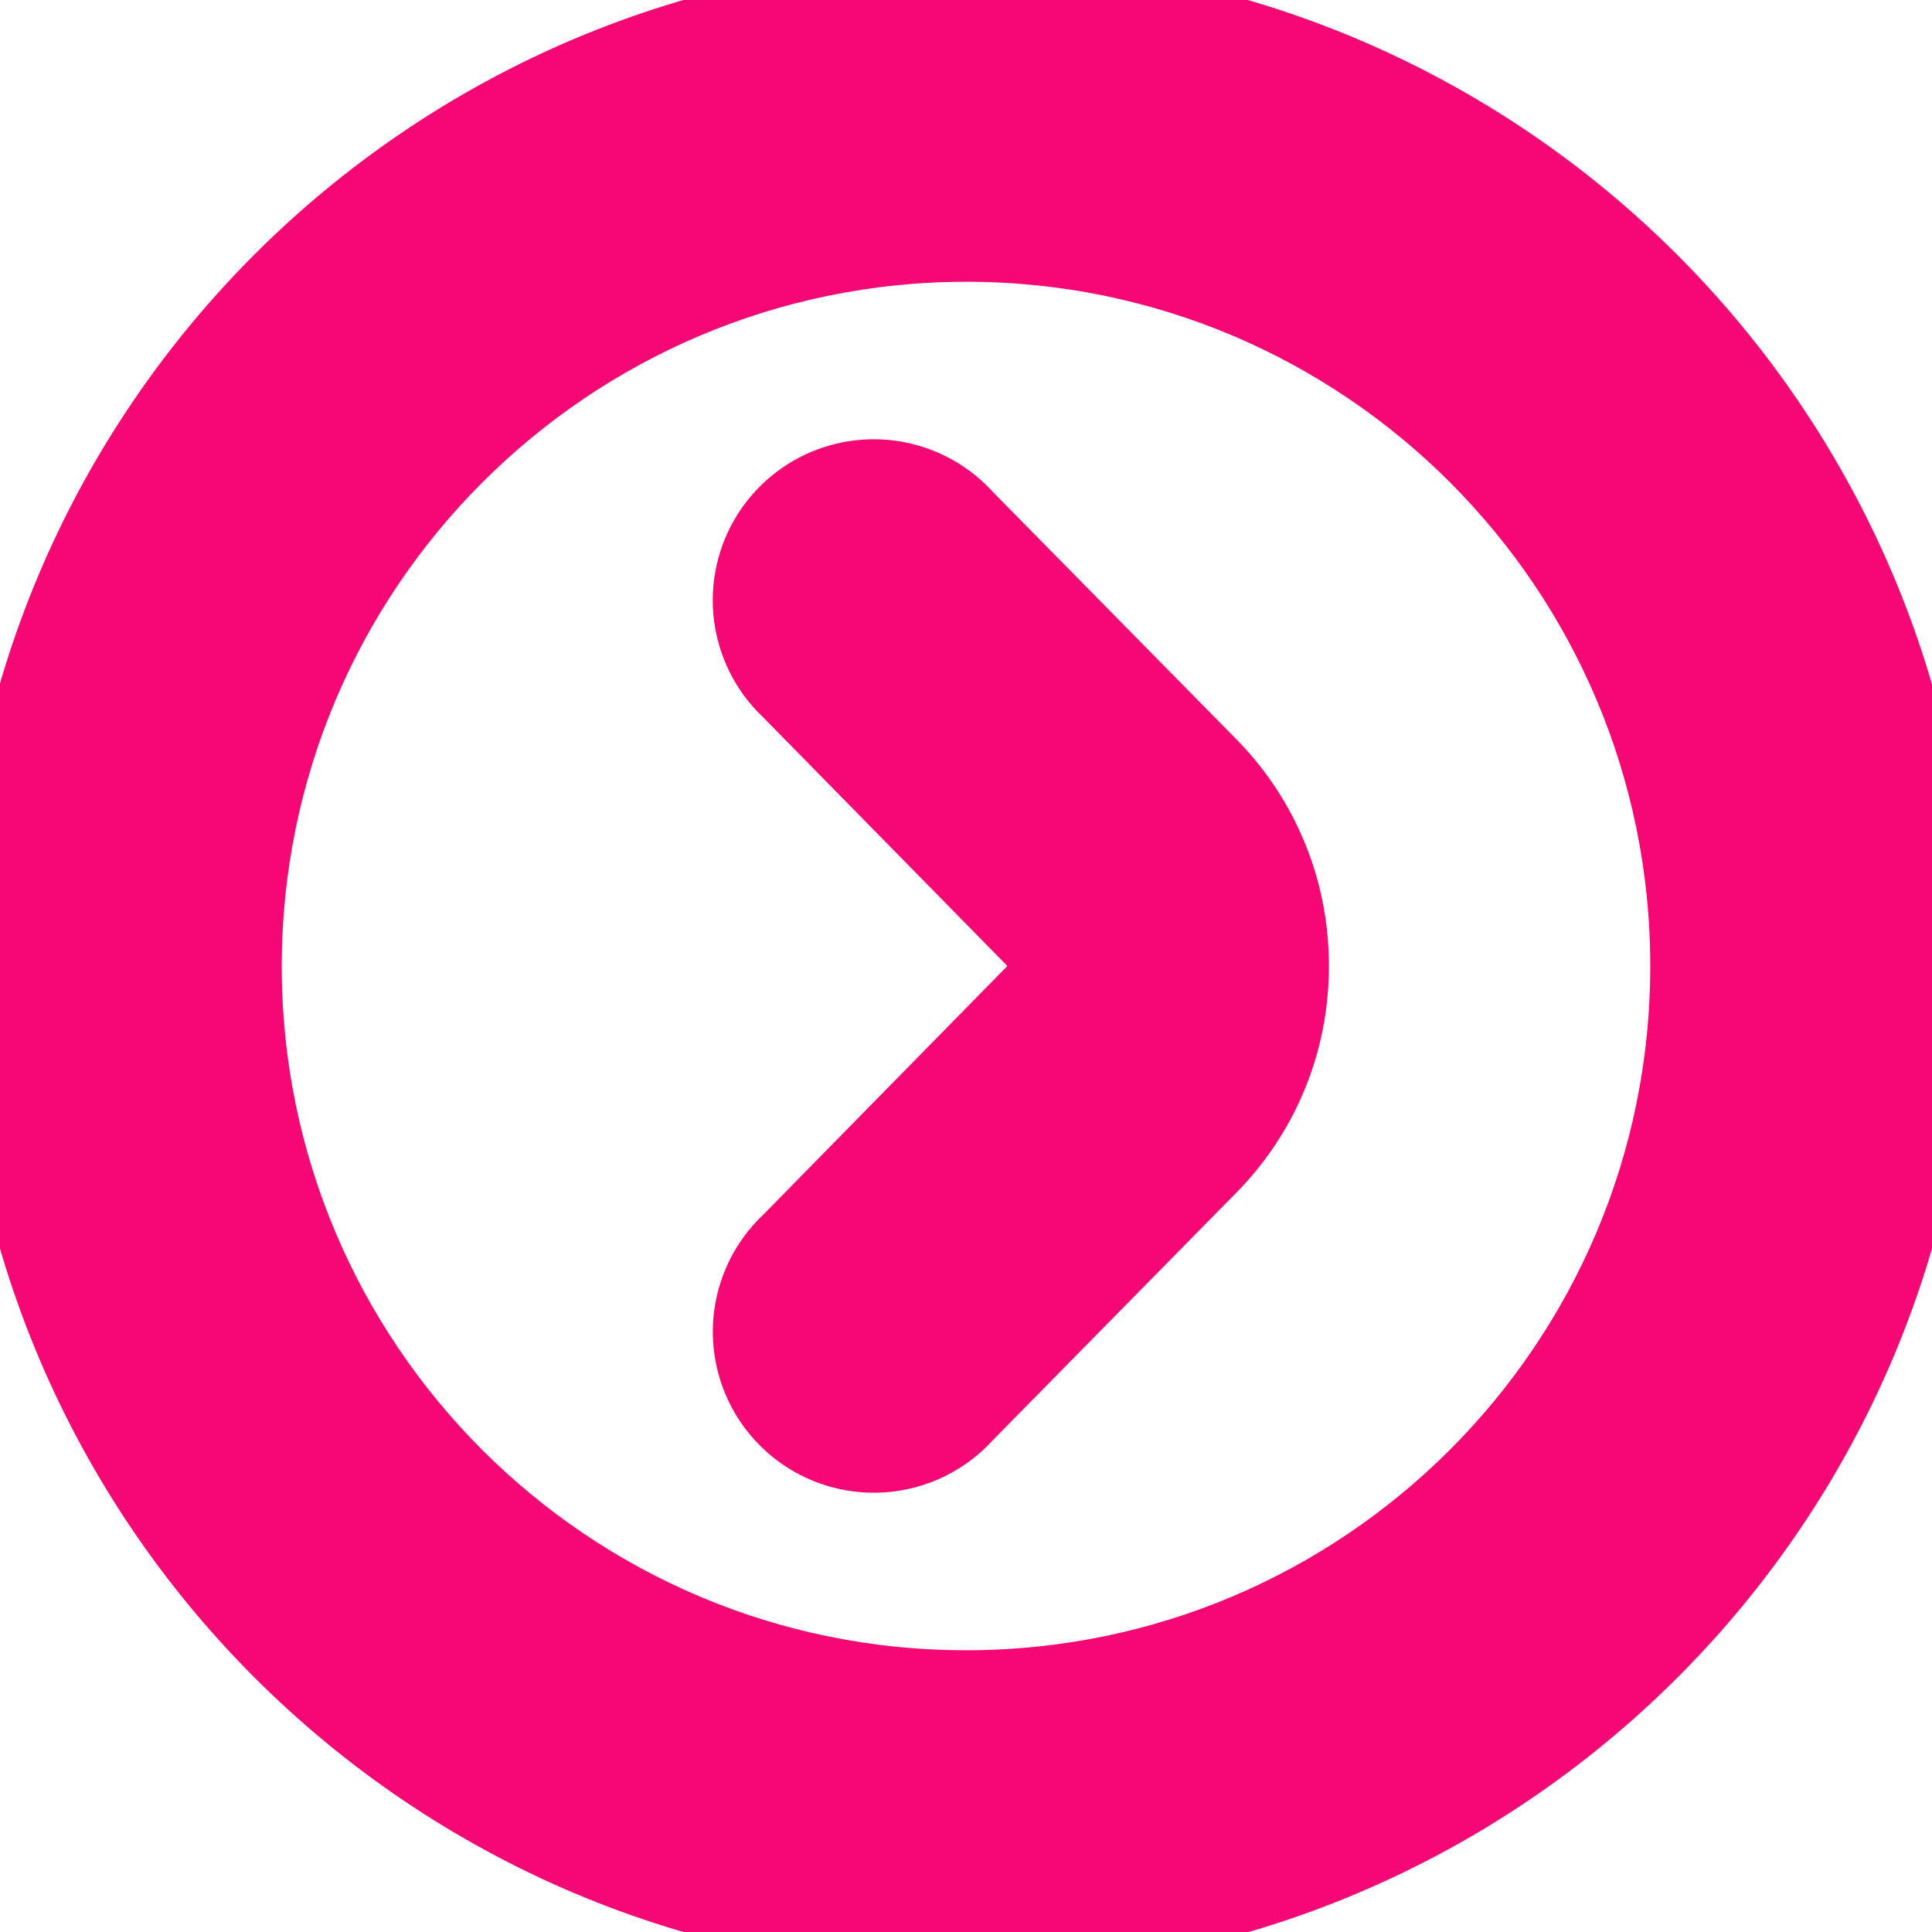
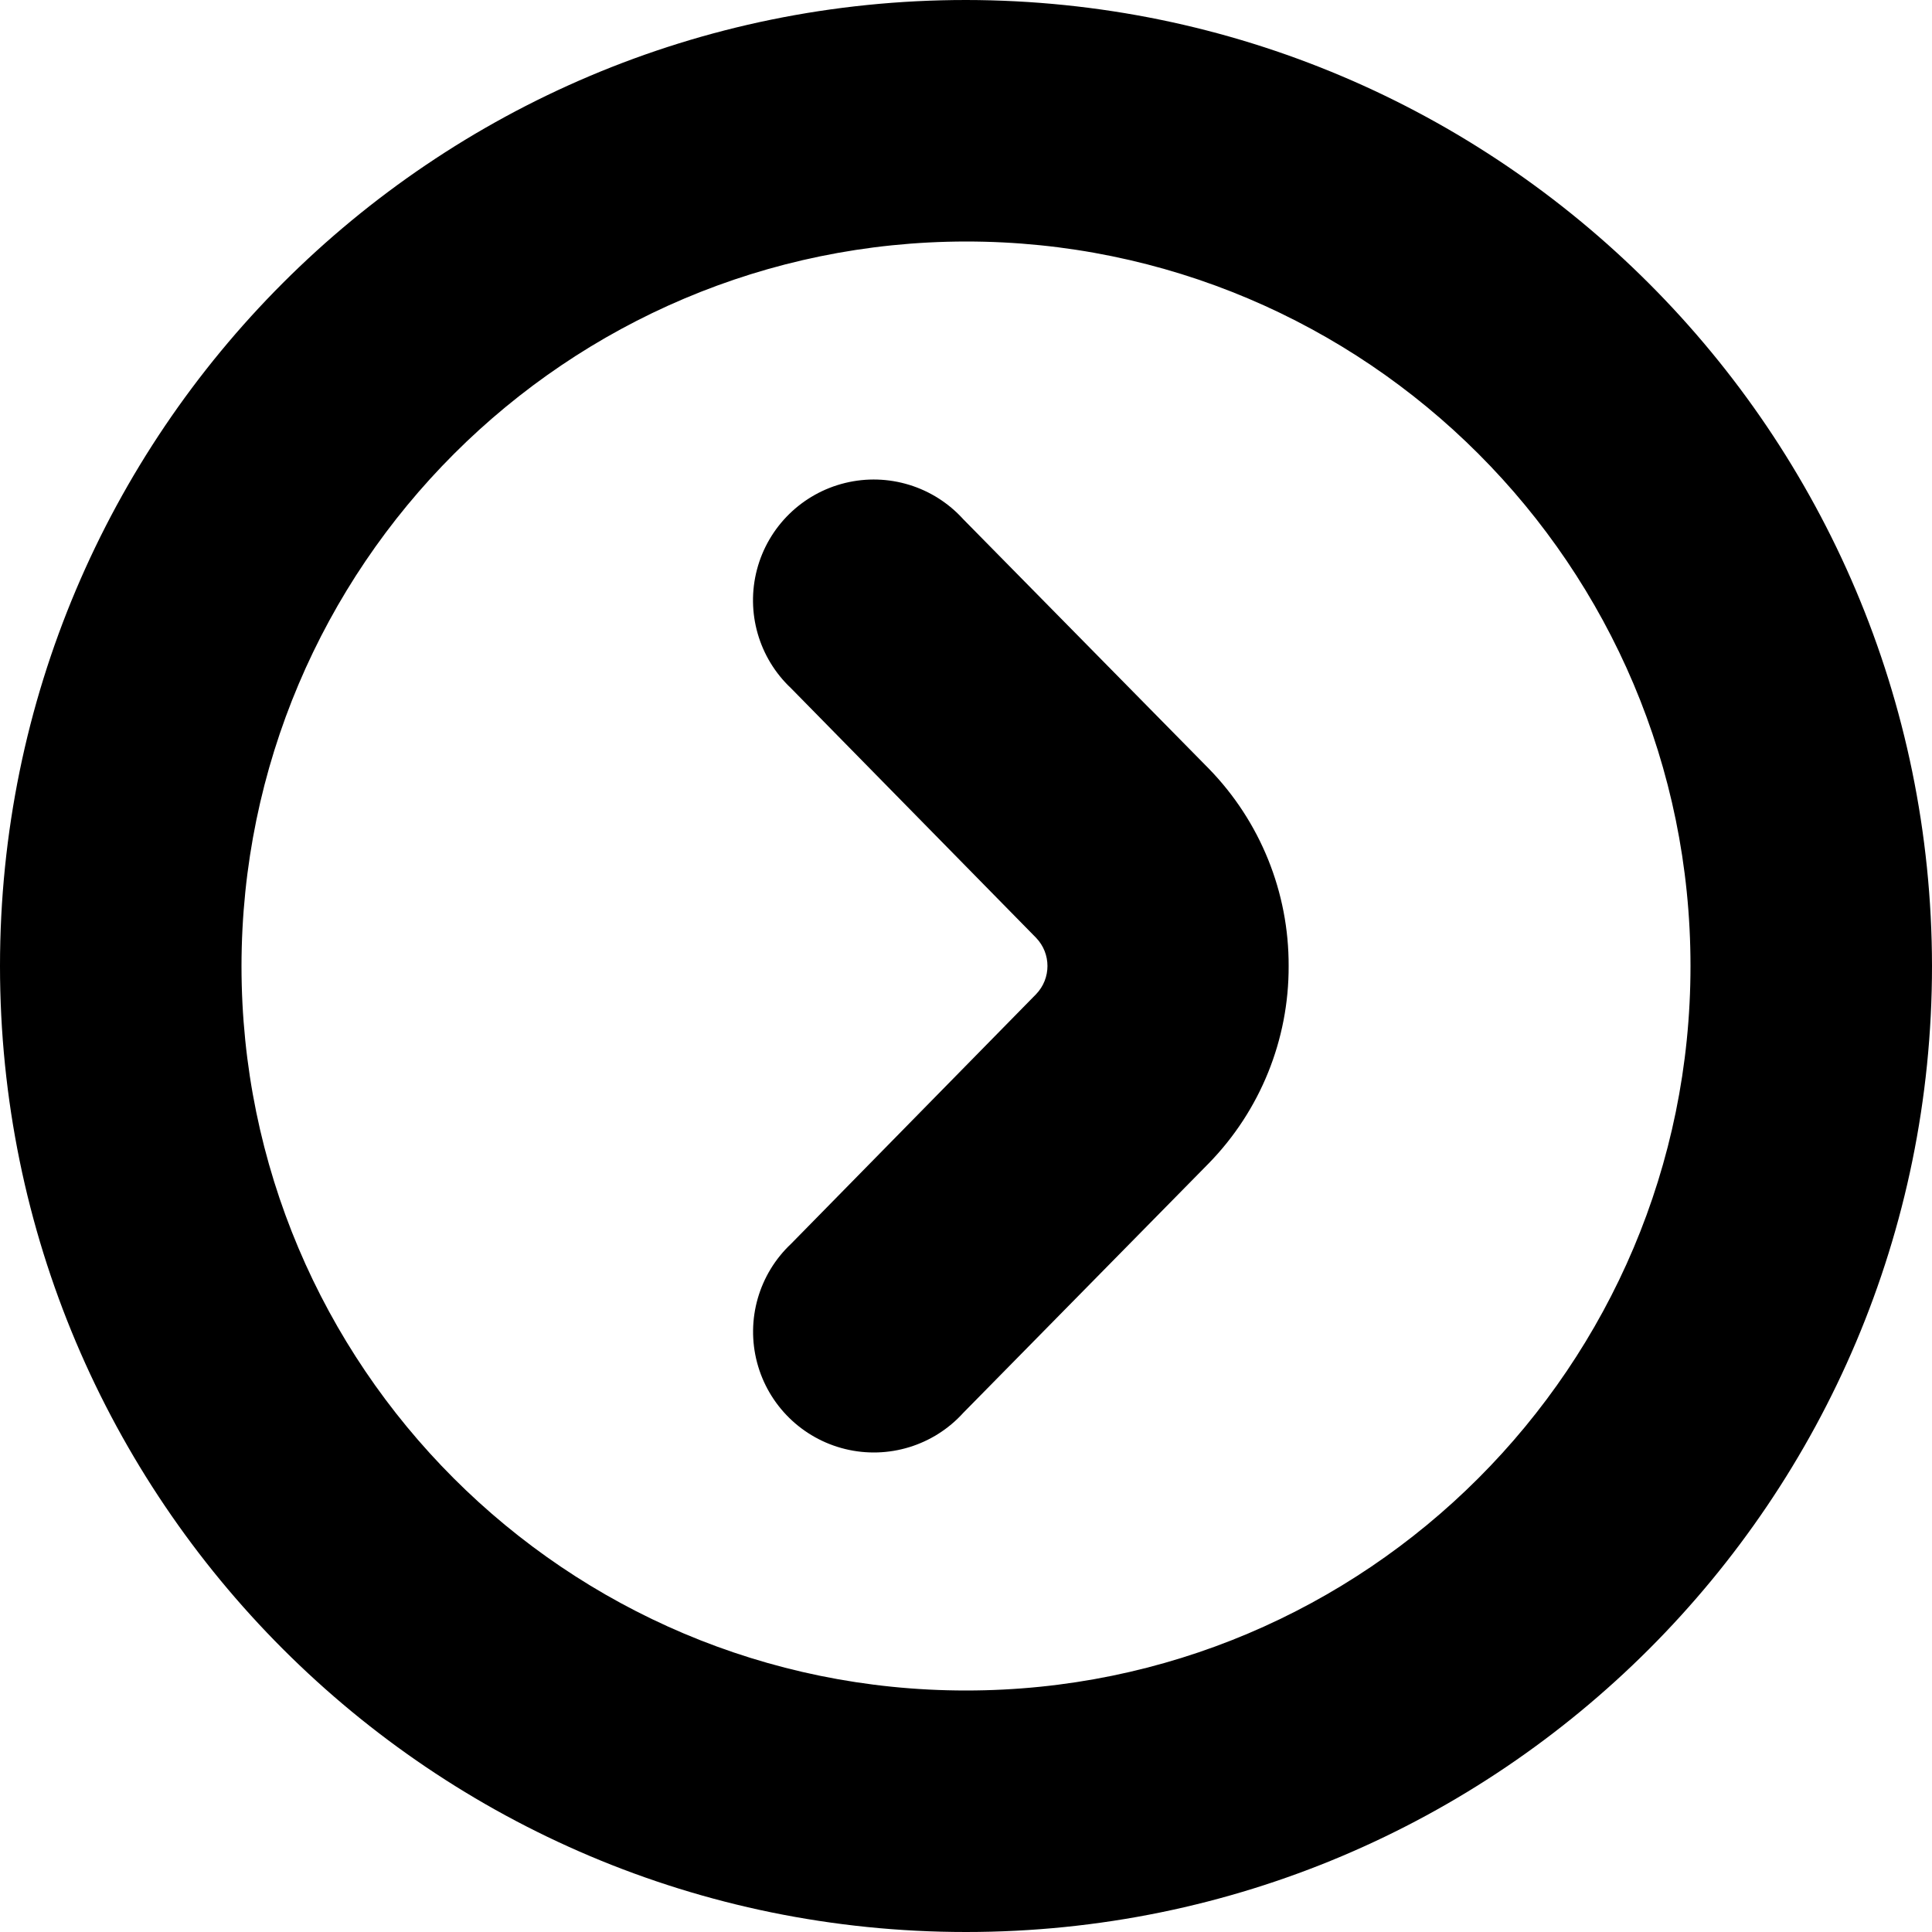
- <svg xmlns="http://www.w3.org/2000/svg" id="arrow-circle-down" viewBox="0 0 24 24" width="512" height="512" style="fill:#F50873;stroke:#F50873;">
+ <svg xmlns="http://www.w3.org/2000/svg" id="arrow-circle-down" viewBox="0 0 24 24" width="512" height="512">
  <g>
    <path d="M24,12A12,12,0,1,1,12,0,12.013,12.013,0,0,1,24,12ZM3,12a9,9,0,1,0,9-9A9.01,9.01,0,0,0,3,12Z" />
    <path d="M16.008,12a3.491,3.491,0,0,1-.991,2.45l-3.05,3.1a1.5,1.5,0,1,1-2.139-2.1l3.043-3.1a.505.505,0,0,0,0-.7l-3.044-3.1a1.5,1.5,0,1,1,2.139-2.1l3.052,3.1A3.494,3.494,0,0,1,16.008,12Z" />
  </g>
</svg>
